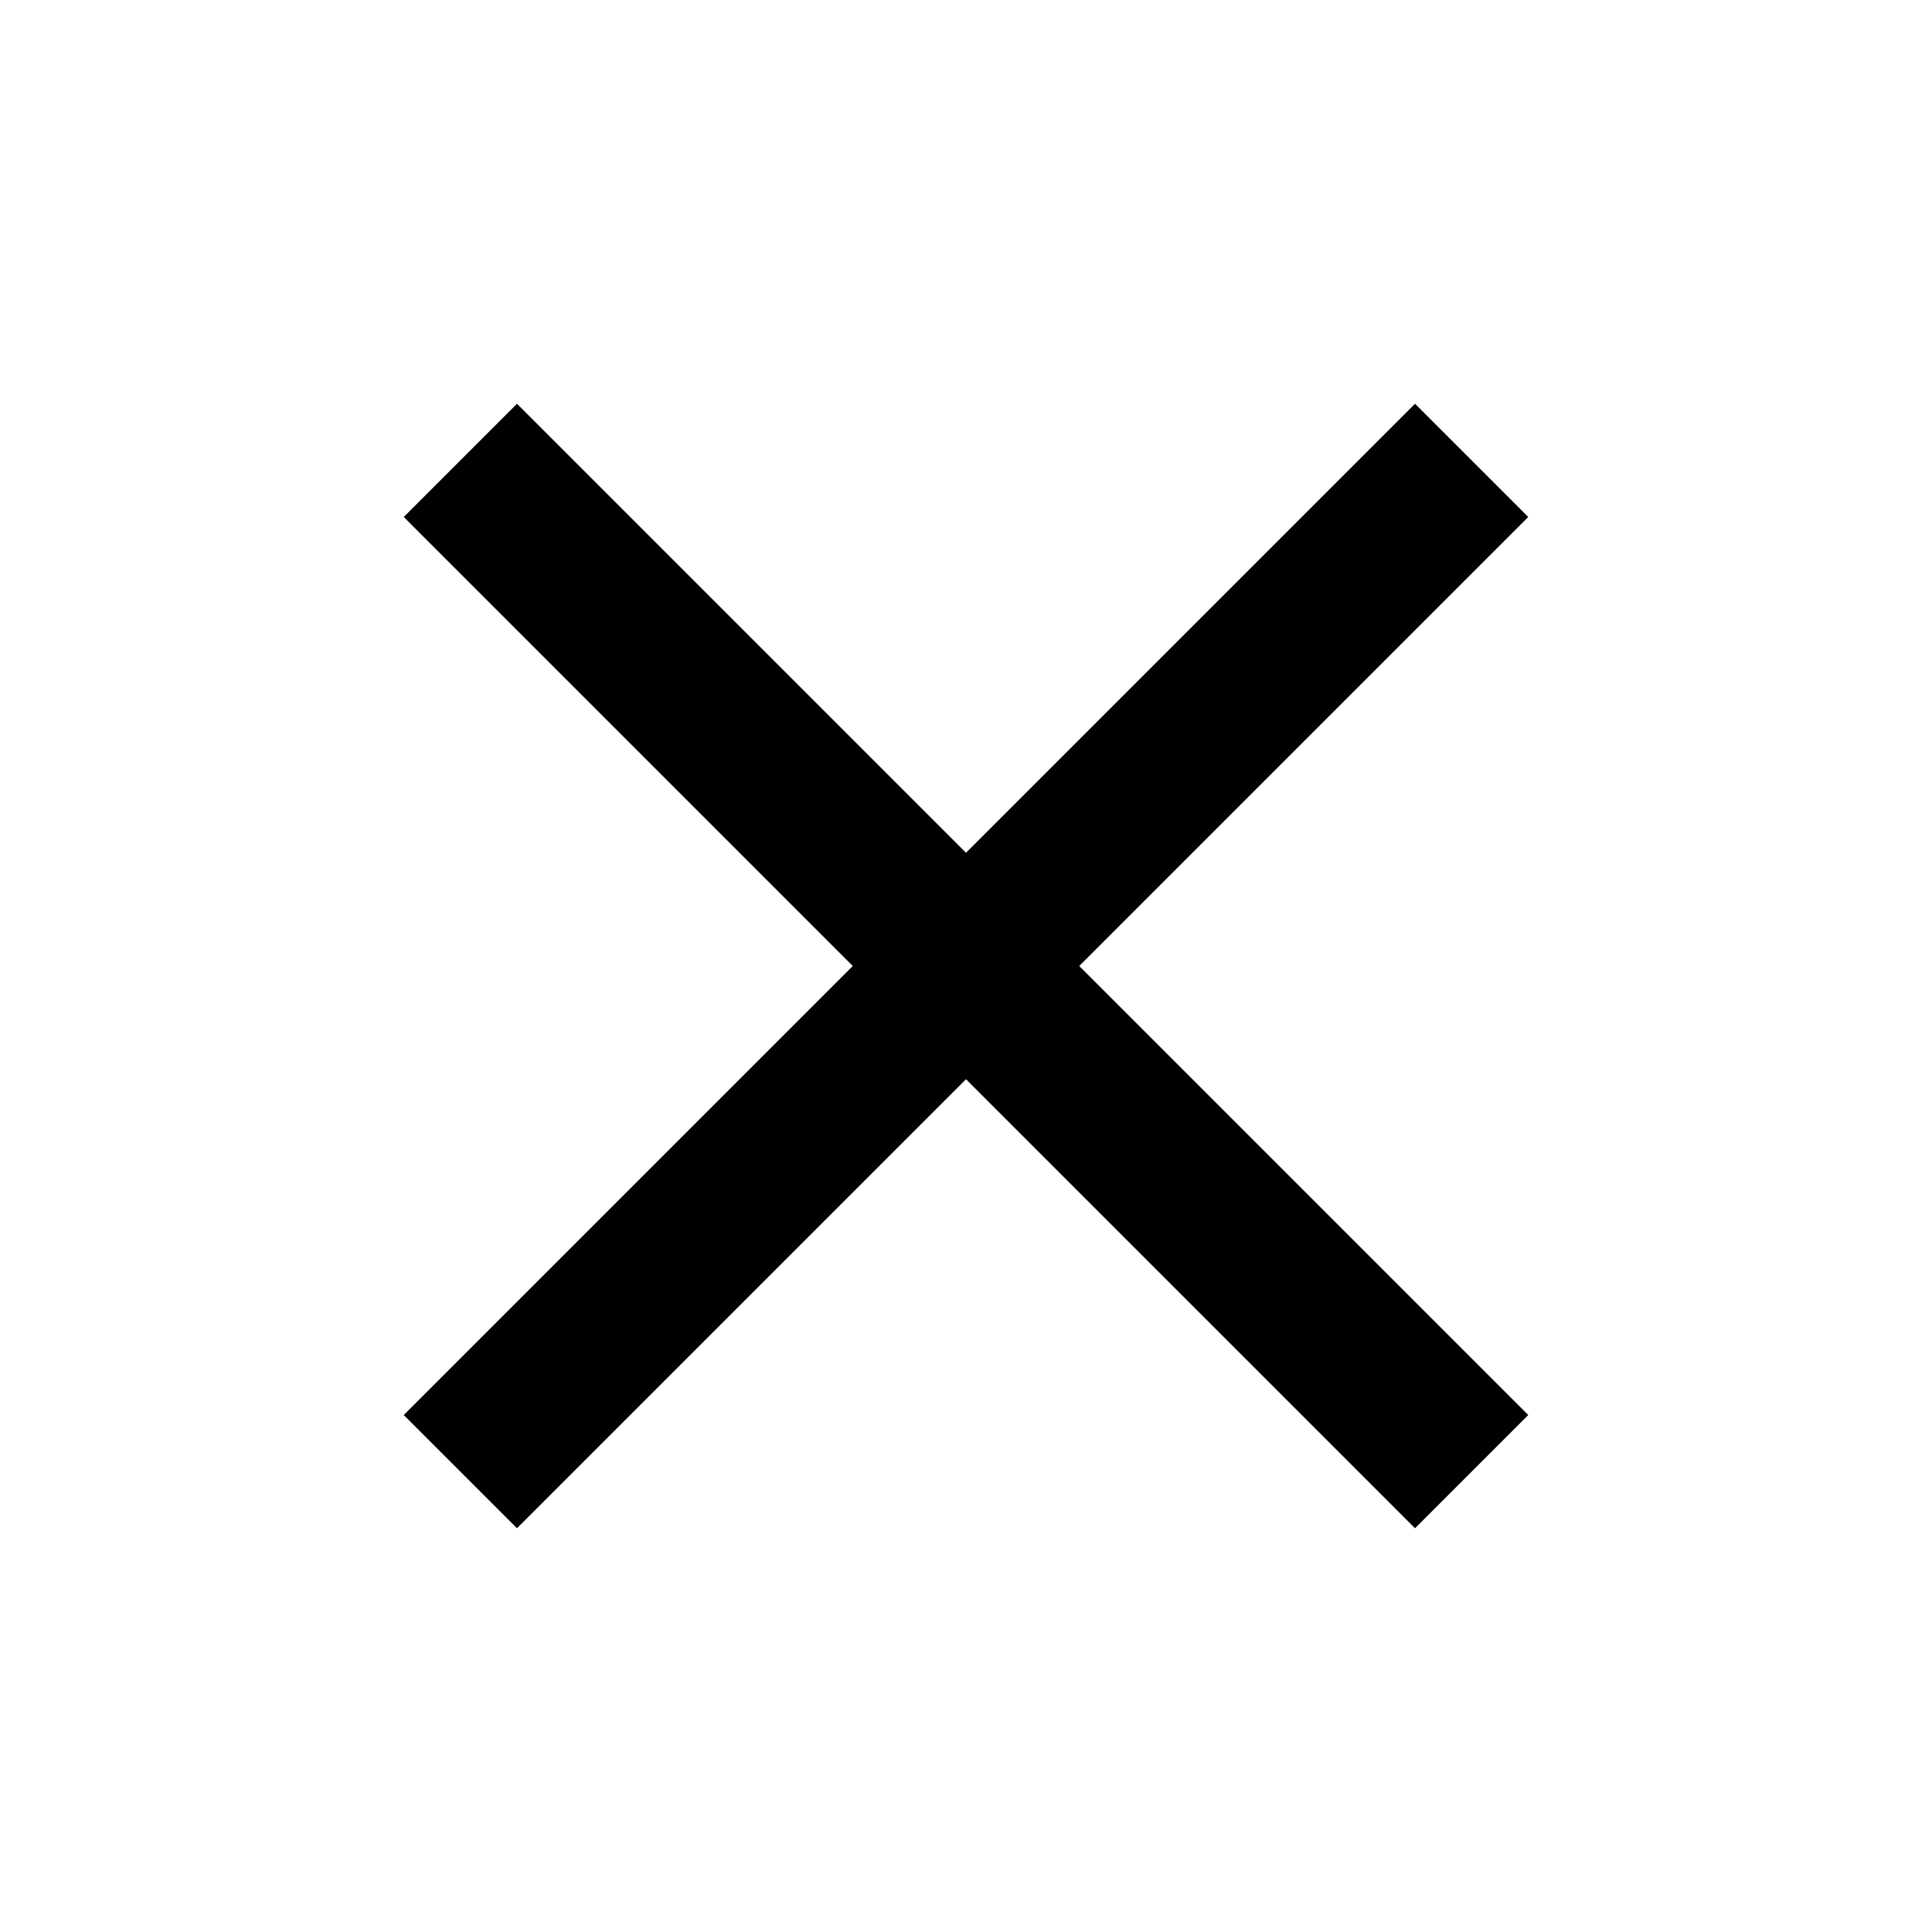
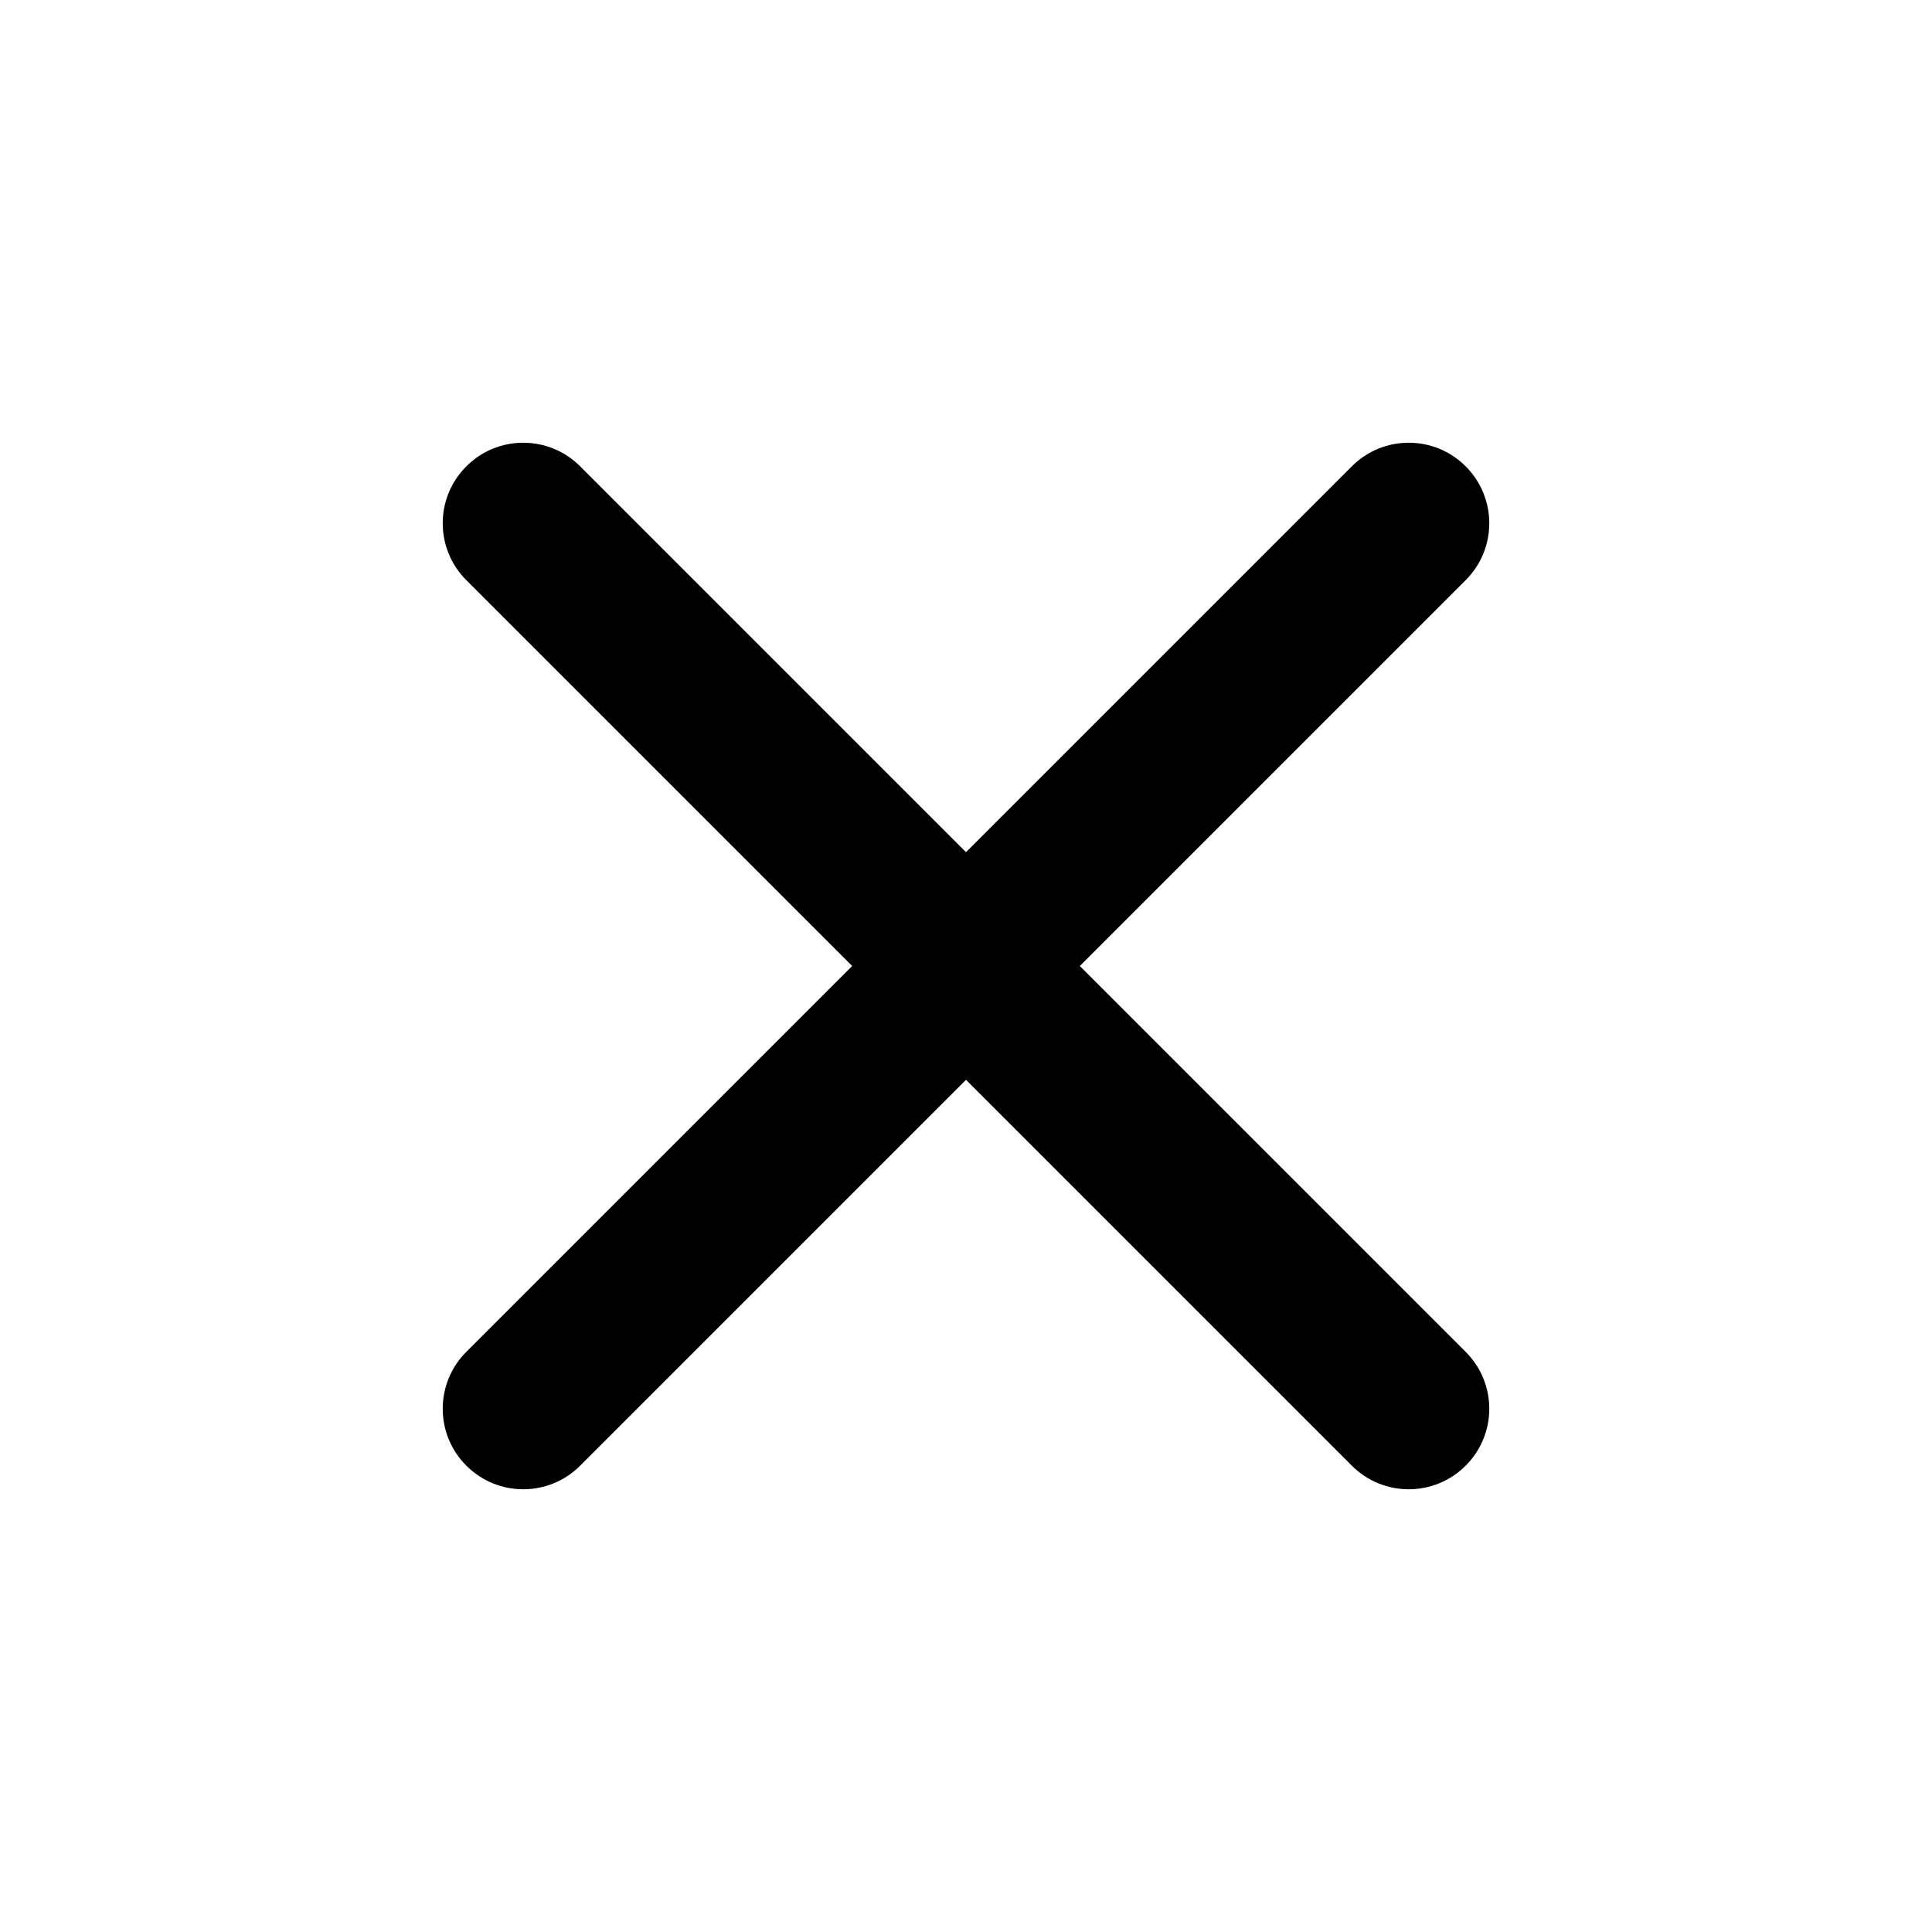
- <svg xmlns="http://www.w3.org/2000/svg" viewBox="0 0 1024 1024" width="1em" height="1em">
-   <path d="M810.005 274.005l-237.995 237.995 237.995 237.995-60.011 60.011-237.995-237.995-237.995 237.995-60.011-60.011 237.995-237.995-237.995-237.995 60.011-60.011 237.995 237.995 237.995-237.995z" />
+ <svg xmlns="http://www.w3.org/2000/svg" width="24" height="24" viewBox="0 0 24 24" fill="none">
+   <path fill-rule="evenodd" clip-rule="evenodd" d="M5.793 5.793C6.183 5.402 6.817 5.402 7.207 5.793L12 10.586L16.793 5.793C17.183 5.402 17.817 5.402 18.207 5.793C18.598 6.183 18.598 6.817 18.207 7.207L13.414 12L18.207 16.793C18.598 17.183 18.598 17.817 18.207 18.207C17.817 18.598 17.183 18.598 16.793 18.207L12 13.414L7.207 18.207C6.817 18.598 6.183 18.598 5.793 18.207C5.402 17.817 5.402 17.183 5.793 16.793L10.586 12L5.793 7.207C5.402 6.817 5.402 6.183 5.793 5.793Z" fill="black" />
</svg>
